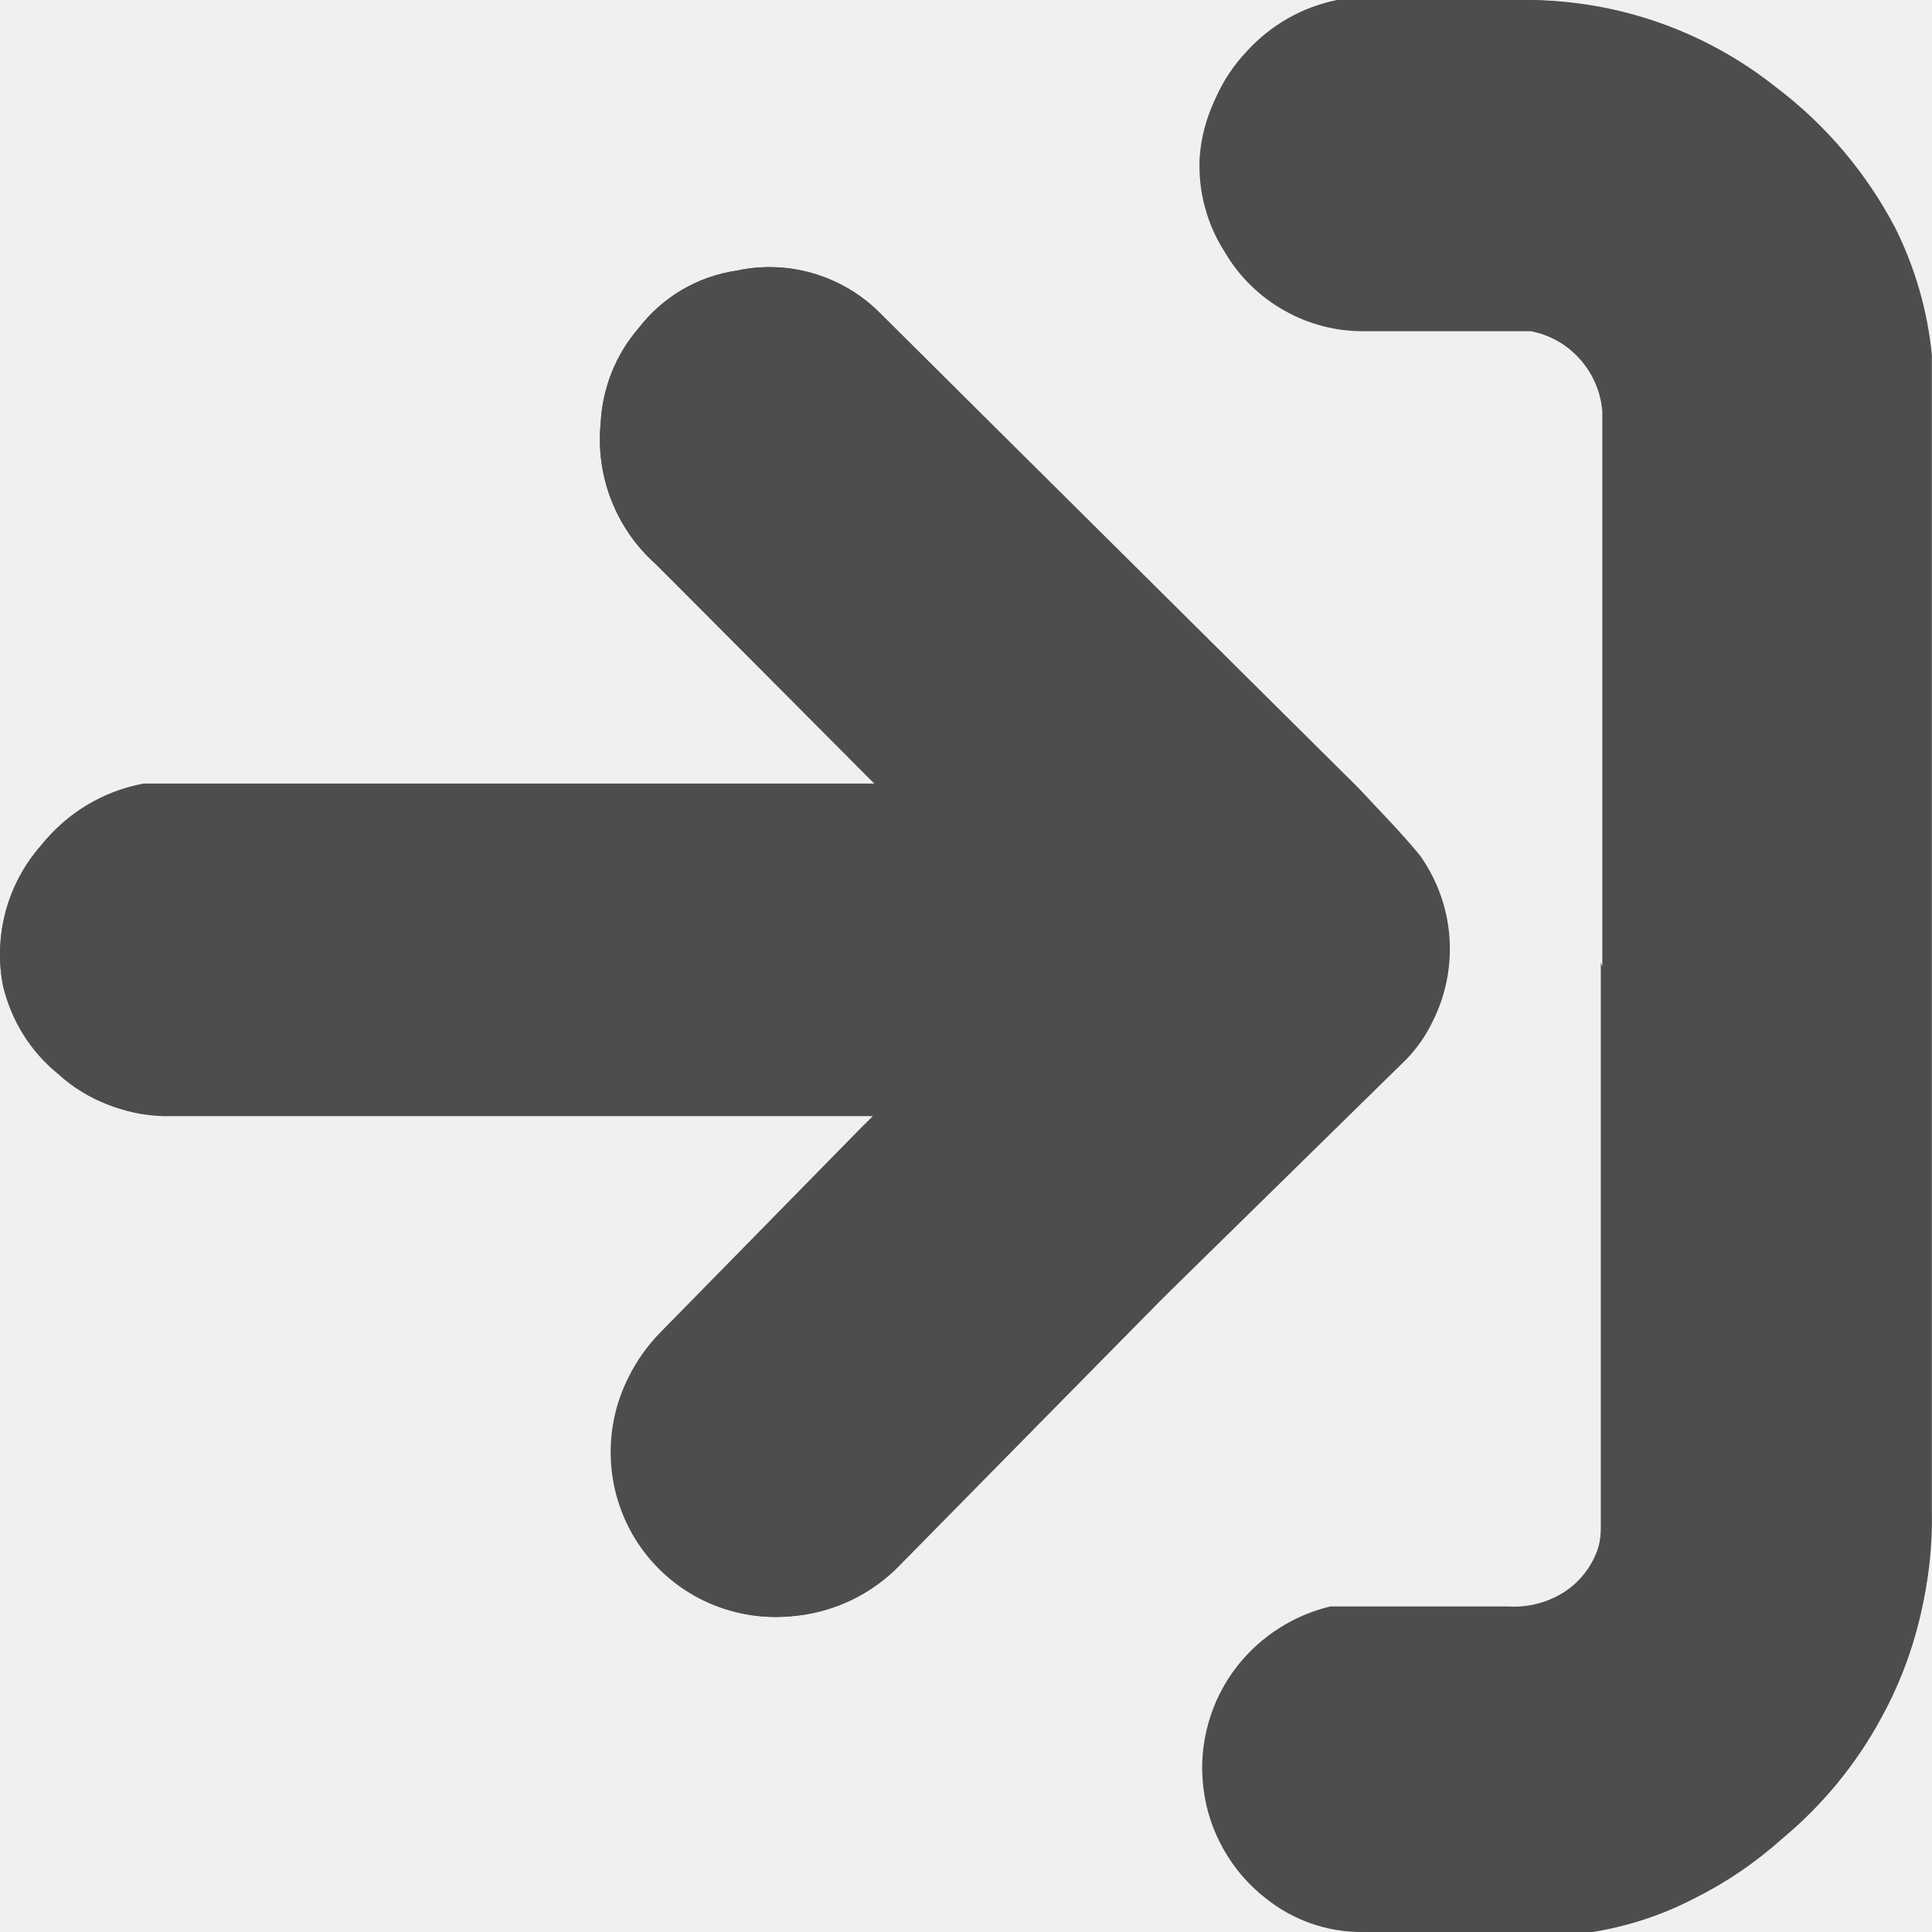
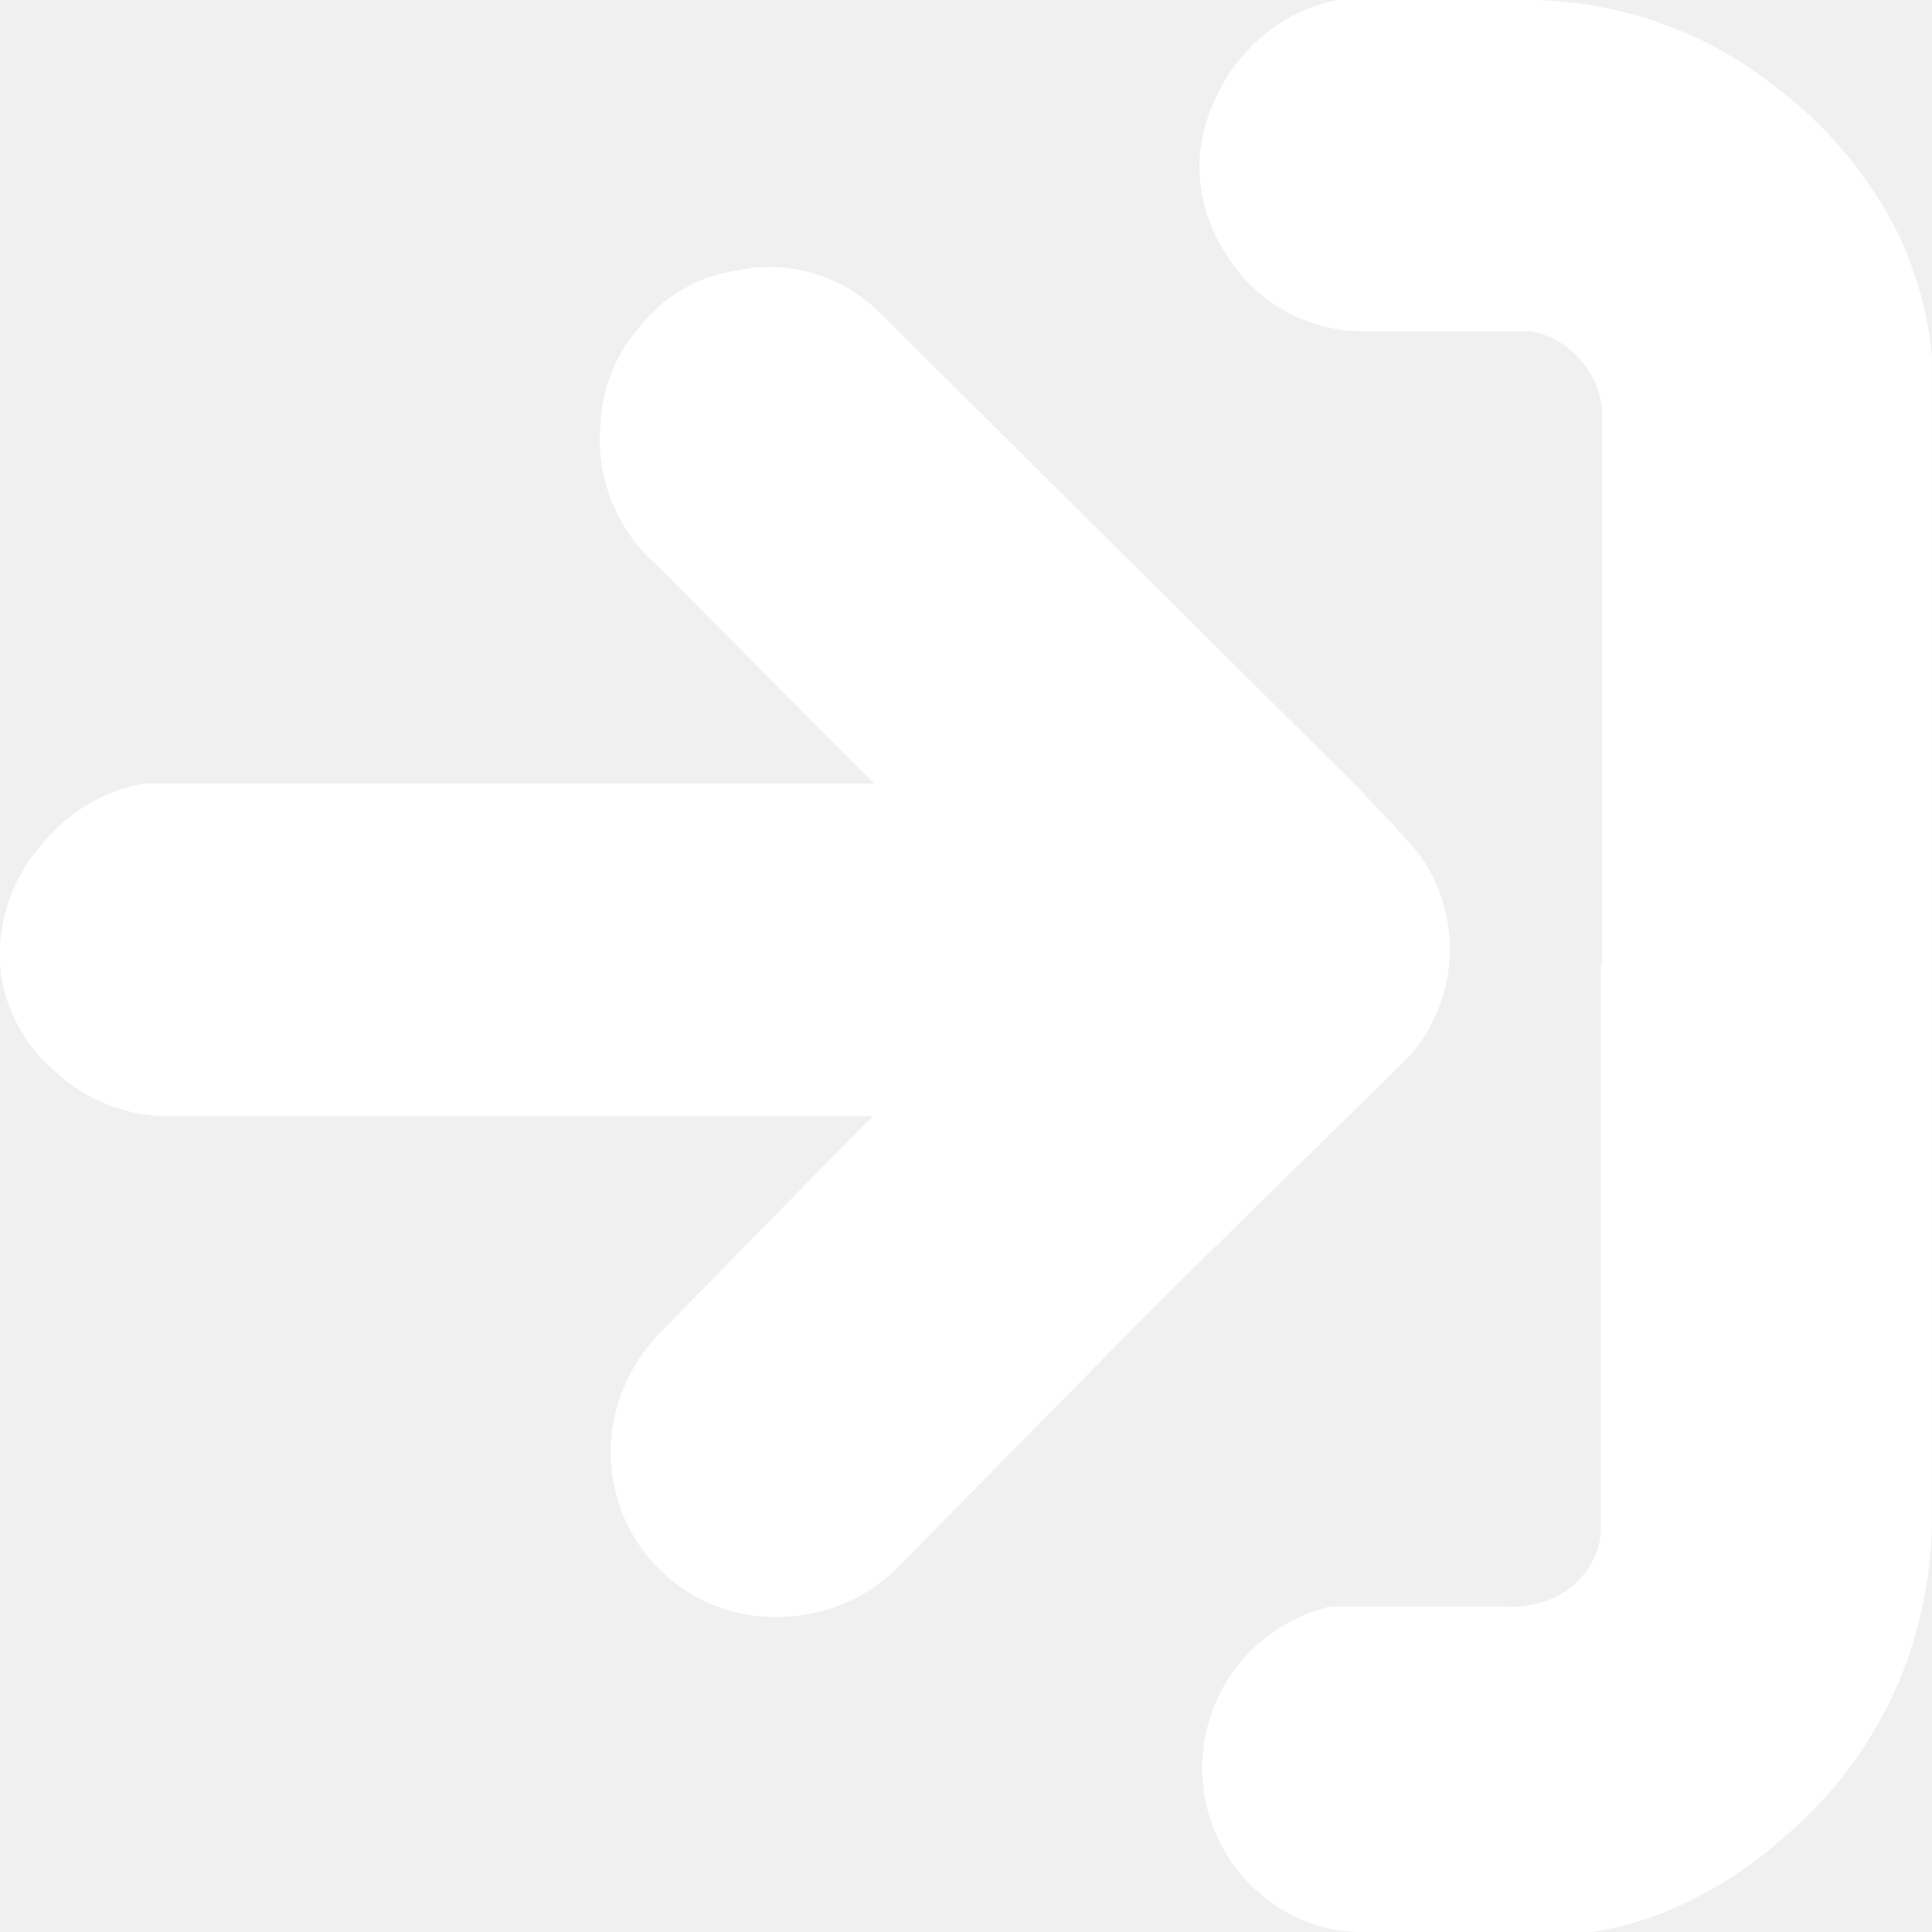
<svg xmlns="http://www.w3.org/2000/svg" width="14" height="14" viewBox="0 0 14 14" fill="none">
-   <path d="M6.325 8.088L6.243 8.169L4.79 9.65C4.695 9.746 4.616 9.856 4.556 9.977C4.459 10.166 4.415 10.379 4.427 10.592C4.439 10.805 4.508 11.01 4.626 11.188C4.745 11.365 4.908 11.507 5.099 11.599C5.291 11.691 5.503 11.731 5.715 11.713C6.02 11.692 6.307 11.557 6.518 11.335L8.398 9.435L10.188 7.679C10.267 7.599 10.332 7.505 10.381 7.403C10.477 7.213 10.519 7 10.503 6.788C10.487 6.576 10.413 6.372 10.289 6.198C10.147 6.025 9.994 5.872 9.842 5.708L6.355 2.247C6.221 2.12 6.059 2.028 5.882 1.978C5.705 1.928 5.519 1.922 5.339 1.961C5.056 2.002 4.801 2.152 4.627 2.379C4.462 2.57 4.366 2.811 4.353 3.063C4.334 3.253 4.36 3.444 4.429 3.622C4.498 3.799 4.607 3.958 4.749 4.085L6.355 5.698H1.039C0.749 5.747 0.485 5.899 0.297 6.127C0.176 6.265 0.089 6.428 0.041 6.605C-0.006 6.782 -0.013 6.968 0.023 7.148C0.082 7.397 0.221 7.62 0.419 7.781C0.635 7.979 0.919 8.086 1.212 8.077H6.294L6.325 8.088ZM11.611 7.005V11.018C11.613 11.119 11.589 11.218 11.543 11.307C11.497 11.396 11.429 11.473 11.346 11.529C11.223 11.611 11.077 11.65 10.93 11.641H9.639C9.374 11.705 9.137 11.856 8.968 12.07C8.87 12.194 8.798 12.336 8.756 12.488C8.713 12.639 8.701 12.798 8.72 12.955C8.739 13.112 8.788 13.263 8.866 13.4C8.943 13.538 9.047 13.658 9.171 13.755C9.37 13.915 9.617 14.002 9.872 14H11.54C11.798 13.959 12.049 13.876 12.281 13.755C12.51 13.641 12.722 13.496 12.912 13.326C13.206 13.082 13.451 12.784 13.633 12.448C13.877 12.004 14 11.504 13.989 10.998V2.645C13.957 2.325 13.868 2.013 13.725 1.726C13.517 1.298 13.214 0.925 12.841 0.633C12.326 0.223 11.688 0 11.031 0H9.689C9.434 0.051 9.203 0.184 9.029 0.378C8.851 0.567 8.741 0.811 8.717 1.07C8.693 1.329 8.756 1.589 8.897 1.807C9.001 1.984 9.15 2.131 9.328 2.231C9.507 2.331 9.708 2.383 9.913 2.379H11.113C11.256 2.397 11.39 2.463 11.492 2.567C11.593 2.671 11.657 2.806 11.672 2.951V6.974L11.611 7.005Z" fill="#4D4D4D" />
-   <path d="M6.325 8.088H1.242C0.95 8.096 0.665 7.99 0.449 7.791C0.238 7.632 0.088 7.405 0.023 7.148C-0.013 6.968 -0.006 6.782 0.041 6.605C0.089 6.428 0.176 6.265 0.297 6.127C0.482 5.892 0.746 5.733 1.039 5.678H6.355L6.274 5.596L4.749 4.085C4.607 3.958 4.498 3.799 4.429 3.622C4.36 3.444 4.334 3.253 4.353 3.063C4.366 2.811 4.462 2.57 4.627 2.379C4.801 2.152 5.056 2.002 5.339 1.961C5.519 1.922 5.705 1.928 5.882 1.978C6.059 2.028 6.221 2.12 6.355 2.247L9.801 5.678C9.954 5.831 10.106 5.994 10.248 6.168C10.372 6.341 10.446 6.545 10.462 6.757C10.478 6.97 10.436 7.183 10.34 7.373C10.291 7.475 10.226 7.568 10.147 7.648L8.398 9.435L6.528 11.335C6.317 11.557 6.03 11.692 5.725 11.713C5.514 11.731 5.301 11.691 5.11 11.599C4.918 11.507 4.755 11.365 4.637 11.188C4.518 11.01 4.449 10.805 4.437 10.592C4.425 10.379 4.469 10.166 4.566 9.977C4.626 9.856 4.705 9.746 4.8 9.65L6.254 8.169L6.335 8.098L6.325 8.088Z" fill="#4D4D4D" />
-   <path d="M11.611 7.005V2.982C11.6 2.841 11.543 2.708 11.449 2.603C11.356 2.497 11.23 2.426 11.092 2.4H9.893C9.688 2.403 9.486 2.352 9.308 2.251C9.129 2.151 8.98 2.005 8.876 1.828C8.745 1.625 8.681 1.385 8.693 1.144C8.713 0.851 8.844 0.576 9.059 0.378C9.233 0.184 9.465 0.051 9.72 0H11.062C11.719 0 12.356 0.223 12.871 0.633C13.231 0.905 13.526 1.254 13.735 1.654C13.878 1.942 13.968 2.253 13.999 2.573V10.947C14.01 11.453 13.887 11.953 13.644 12.397C13.461 12.733 13.216 13.031 12.922 13.275C12.732 13.445 12.52 13.59 12.292 13.704C12.059 13.825 11.808 13.908 11.55 13.949C11.336 13.949 11.113 13.949 10.899 13.949H9.883C9.629 13.965 9.378 13.893 9.171 13.745C8.931 13.553 8.775 13.276 8.735 12.971C8.695 12.666 8.775 12.358 8.958 12.111C9.127 11.897 9.363 11.746 9.628 11.682H10.919C11.067 11.691 11.213 11.652 11.336 11.57C11.419 11.513 11.487 11.437 11.533 11.348C11.579 11.259 11.602 11.16 11.6 11.059V6.974L11.611 7.005Z" fill="#4D4D4D" />
+   <path d="M6.325 8.088L6.243 8.169L4.79 9.65C4.695 9.746 4.616 9.856 4.556 9.977C4.459 10.166 4.415 10.379 4.427 10.592C4.439 10.805 4.508 11.01 4.626 11.188C4.745 11.365 4.908 11.507 5.099 11.599C5.291 11.691 5.503 11.731 5.715 11.713C6.02 11.692 6.307 11.557 6.518 11.335L8.398 9.435L10.188 7.679C10.267 7.599 10.332 7.505 10.381 7.403C10.477 7.213 10.519 7 10.503 6.788C10.487 6.576 10.413 6.372 10.289 6.198C10.147 6.025 9.994 5.872 9.842 5.708L6.355 2.247C6.221 2.12 6.059 2.028 5.882 1.978C5.705 1.928 5.519 1.922 5.339 1.961C5.056 2.002 4.801 2.152 4.627 2.379C4.462 2.57 4.366 2.811 4.353 3.063C4.334 3.253 4.36 3.444 4.429 3.622C4.498 3.799 4.607 3.958 4.749 4.085L6.355 5.698H1.039C0.749 5.747 0.485 5.899 0.297 6.127C0.176 6.265 0.089 6.428 0.041 6.605C-0.006 6.782 -0.013 6.968 0.023 7.148C0.082 7.397 0.221 7.62 0.419 7.781C0.635 7.979 0.919 8.086 1.212 8.077H6.294L6.325 8.088ZM11.611 7.005V11.018C11.613 11.119 11.589 11.218 11.543 11.307C11.497 11.396 11.429 11.473 11.346 11.529C11.223 11.611 11.077 11.65 10.93 11.641H9.639C9.374 11.705 9.137 11.856 8.968 12.07C8.87 12.194 8.798 12.336 8.756 12.488C8.713 12.639 8.701 12.798 8.72 12.955C8.739 13.112 8.788 13.263 8.866 13.4C8.943 13.538 9.047 13.658 9.171 13.755C9.37 13.915 9.617 14.002 9.872 14H11.54C11.798 13.959 12.049 13.876 12.281 13.755C12.51 13.641 12.722 13.496 12.912 13.326C13.206 13.082 13.451 12.784 13.633 12.448C13.877 12.004 14 11.504 13.989 10.998V2.645C13.957 2.325 13.868 2.013 13.725 1.726C13.517 1.298 13.214 0.925 12.841 0.633C12.326 0.223 11.688 0 11.031 0H9.689C9.434 0.051 9.203 0.184 9.029 0.378C8.851 0.567 8.741 0.811 8.717 1.07C8.693 1.329 8.756 1.589 8.897 1.807C9.001 1.984 9.15 2.131 9.328 2.231C9.507 2.331 9.708 2.383 9.913 2.379H11.113C11.256 2.397 11.39 2.463 11.492 2.567C11.593 2.671 11.657 2.806 11.672 2.951V6.974L11.611 7.005Z" fill="#ffffff" />
+   <path d="M6.325 8.088H1.242C0.95 8.096 0.665 7.99 0.449 7.791C0.238 7.632 0.088 7.405 0.023 7.148C-0.013 6.968 -0.006 6.782 0.041 6.605C0.089 6.428 0.176 6.265 0.297 6.127C0.482 5.892 0.746 5.733 1.039 5.678H6.355L6.274 5.596L4.749 4.085C4.607 3.958 4.498 3.799 4.429 3.622C4.36 3.444 4.334 3.253 4.353 3.063C4.366 2.811 4.462 2.57 4.627 2.379C4.801 2.152 5.056 2.002 5.339 1.961C5.519 1.922 5.705 1.928 5.882 1.978C6.059 2.028 6.221 2.12 6.355 2.247L9.801 5.678C9.954 5.831 10.106 5.994 10.248 6.168C10.372 6.341 10.446 6.545 10.462 6.757C10.478 6.97 10.436 7.183 10.34 7.373C10.291 7.475 10.226 7.568 10.147 7.648L8.398 9.435L6.528 11.335C6.317 11.557 6.03 11.692 5.725 11.713C5.514 11.731 5.301 11.691 5.11 11.599C4.918 11.507 4.755 11.365 4.637 11.188C4.518 11.01 4.449 10.805 4.437 10.592C4.425 10.379 4.469 10.166 4.566 9.977C4.626 9.856 4.705 9.746 4.8 9.65L6.254 8.169L6.335 8.098L6.325 8.088Z" fill="#ffffff" />
+   <path d="M11.611 7.005V2.982C11.6 2.841 11.543 2.708 11.449 2.603C11.356 2.497 11.23 2.426 11.092 2.4H9.893C9.688 2.403 9.486 2.352 9.308 2.251C9.129 2.151 8.98 2.005 8.876 1.828C8.745 1.625 8.681 1.385 8.693 1.144C8.713 0.851 8.844 0.576 9.059 0.378C9.233 0.184 9.465 0.051 9.72 0H11.062C11.719 0 12.356 0.223 12.871 0.633C13.231 0.905 13.526 1.254 13.735 1.654C13.878 1.942 13.968 2.253 13.999 2.573V10.947C14.01 11.453 13.887 11.953 13.644 12.397C13.461 12.733 13.216 13.031 12.922 13.275C12.732 13.445 12.52 13.59 12.292 13.704C12.059 13.825 11.808 13.908 11.55 13.949C11.336 13.949 11.113 13.949 10.899 13.949H9.883C9.629 13.965 9.378 13.893 9.171 13.745C8.931 13.553 8.775 13.276 8.735 12.971C8.695 12.666 8.775 12.358 8.958 12.111C9.127 11.897 9.363 11.746 9.628 11.682H10.919C11.067 11.691 11.213 11.652 11.336 11.57C11.419 11.513 11.487 11.437 11.533 11.348C11.579 11.259 11.602 11.16 11.6 11.059V6.974L11.611 7.005Z" fill="#ffffff" />
</svg>
